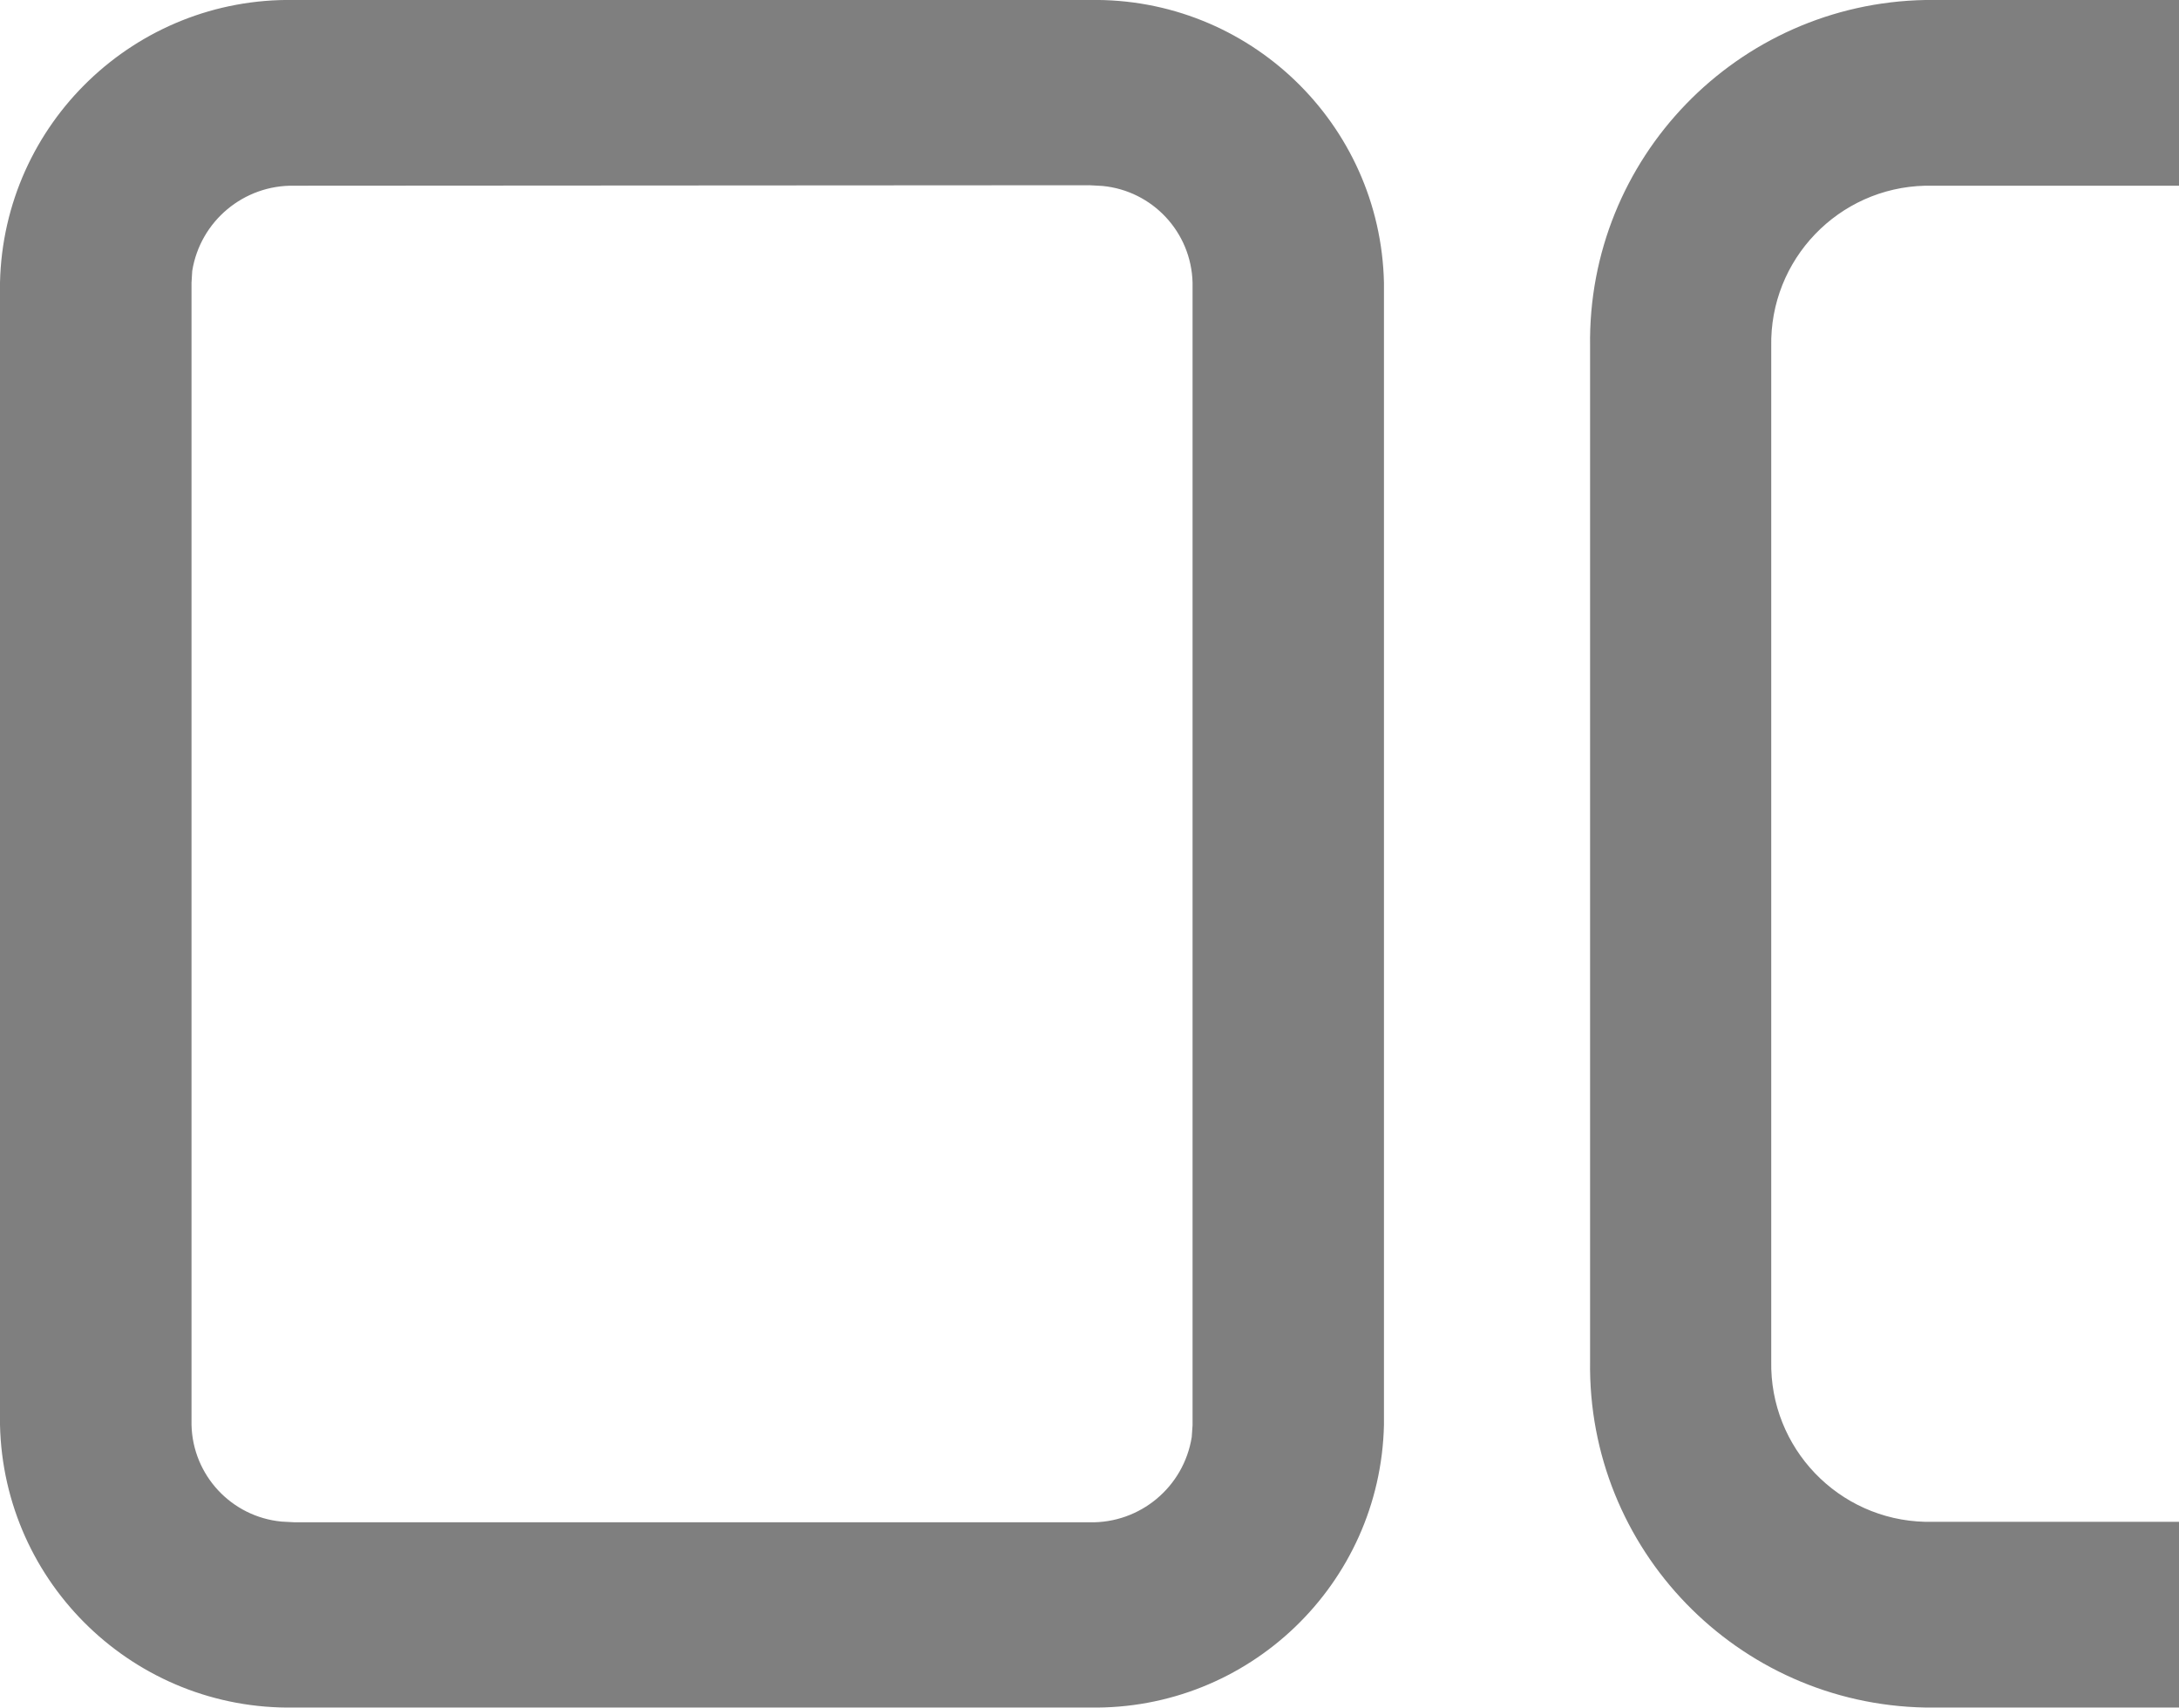
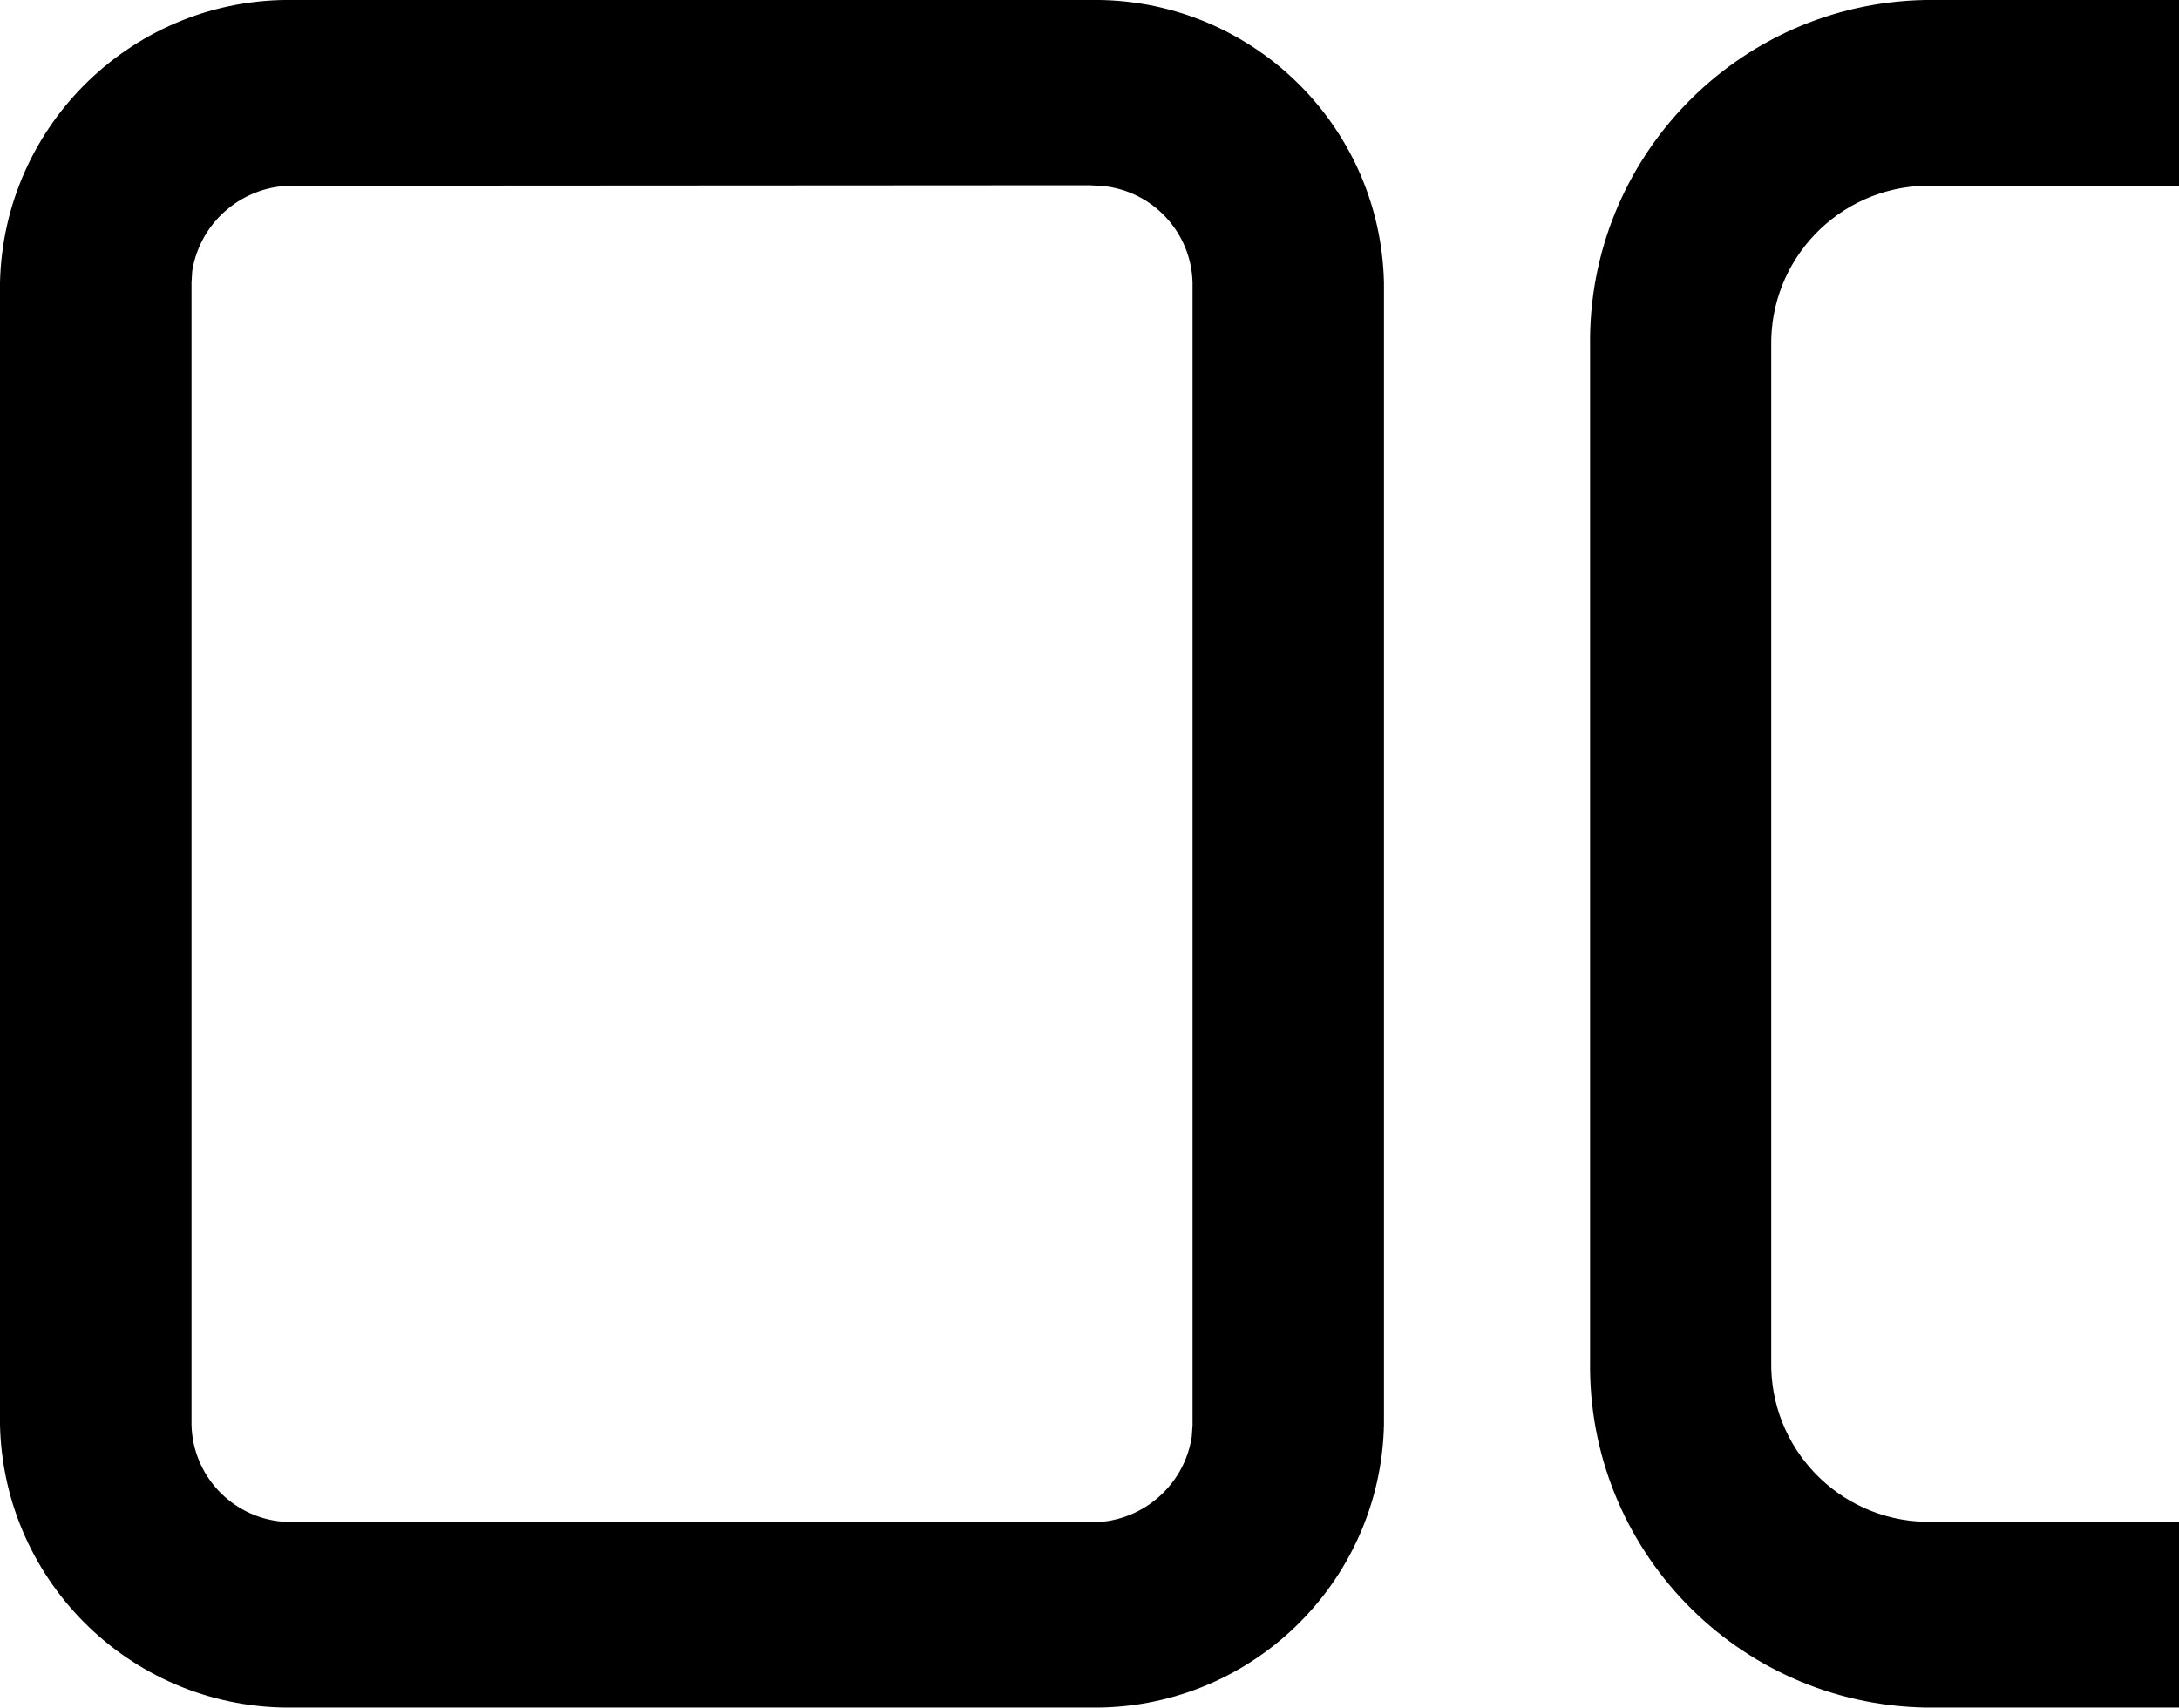
<svg xmlns="http://www.w3.org/2000/svg" width="18.5" height="14.5" viewBox="0 0 18.5 14.5">
-   <g id="Group_4" data-name="Group 4" transform="translate(-0.75 -0.75)" opacity="0.5">
+   <g id="Group_4" data-name="Group 4" transform="translate(-0.75 -0.75)">
    <path id="Shape" d="M18.5,14.5H16.346A2.9,2.9,0,0,1,13.5,11.558V2.942A2.9,2.9,0,0,1,16.346,0H18.5V1.577H16.346a1.339,1.339,0,0,0-1.308,1.365v8.616a1.339,1.339,0,0,0,1.308,1.365H18.5V14.5Zm-9.25,0H2.5A2.456,2.456,0,0,1,0,12.1V2.4A2.456,2.456,0,0,1,2.5,0H9.25a2.456,2.456,0,0,1,2.5,2.4V12.1A2.456,2.456,0,0,1,9.25,14.5ZM2.5,1.577a.861.861,0,0,0-.868.724l-.006.1V12.1a.845.845,0,0,0,.764.821l.111.006H9.25a.859.859,0,0,0,.868-.724l.007-.1V2.4a.846.846,0,0,0-.765-.821l-.11-.006Z" transform="translate(0.75 0.75)" />
  </g>
</svg>
